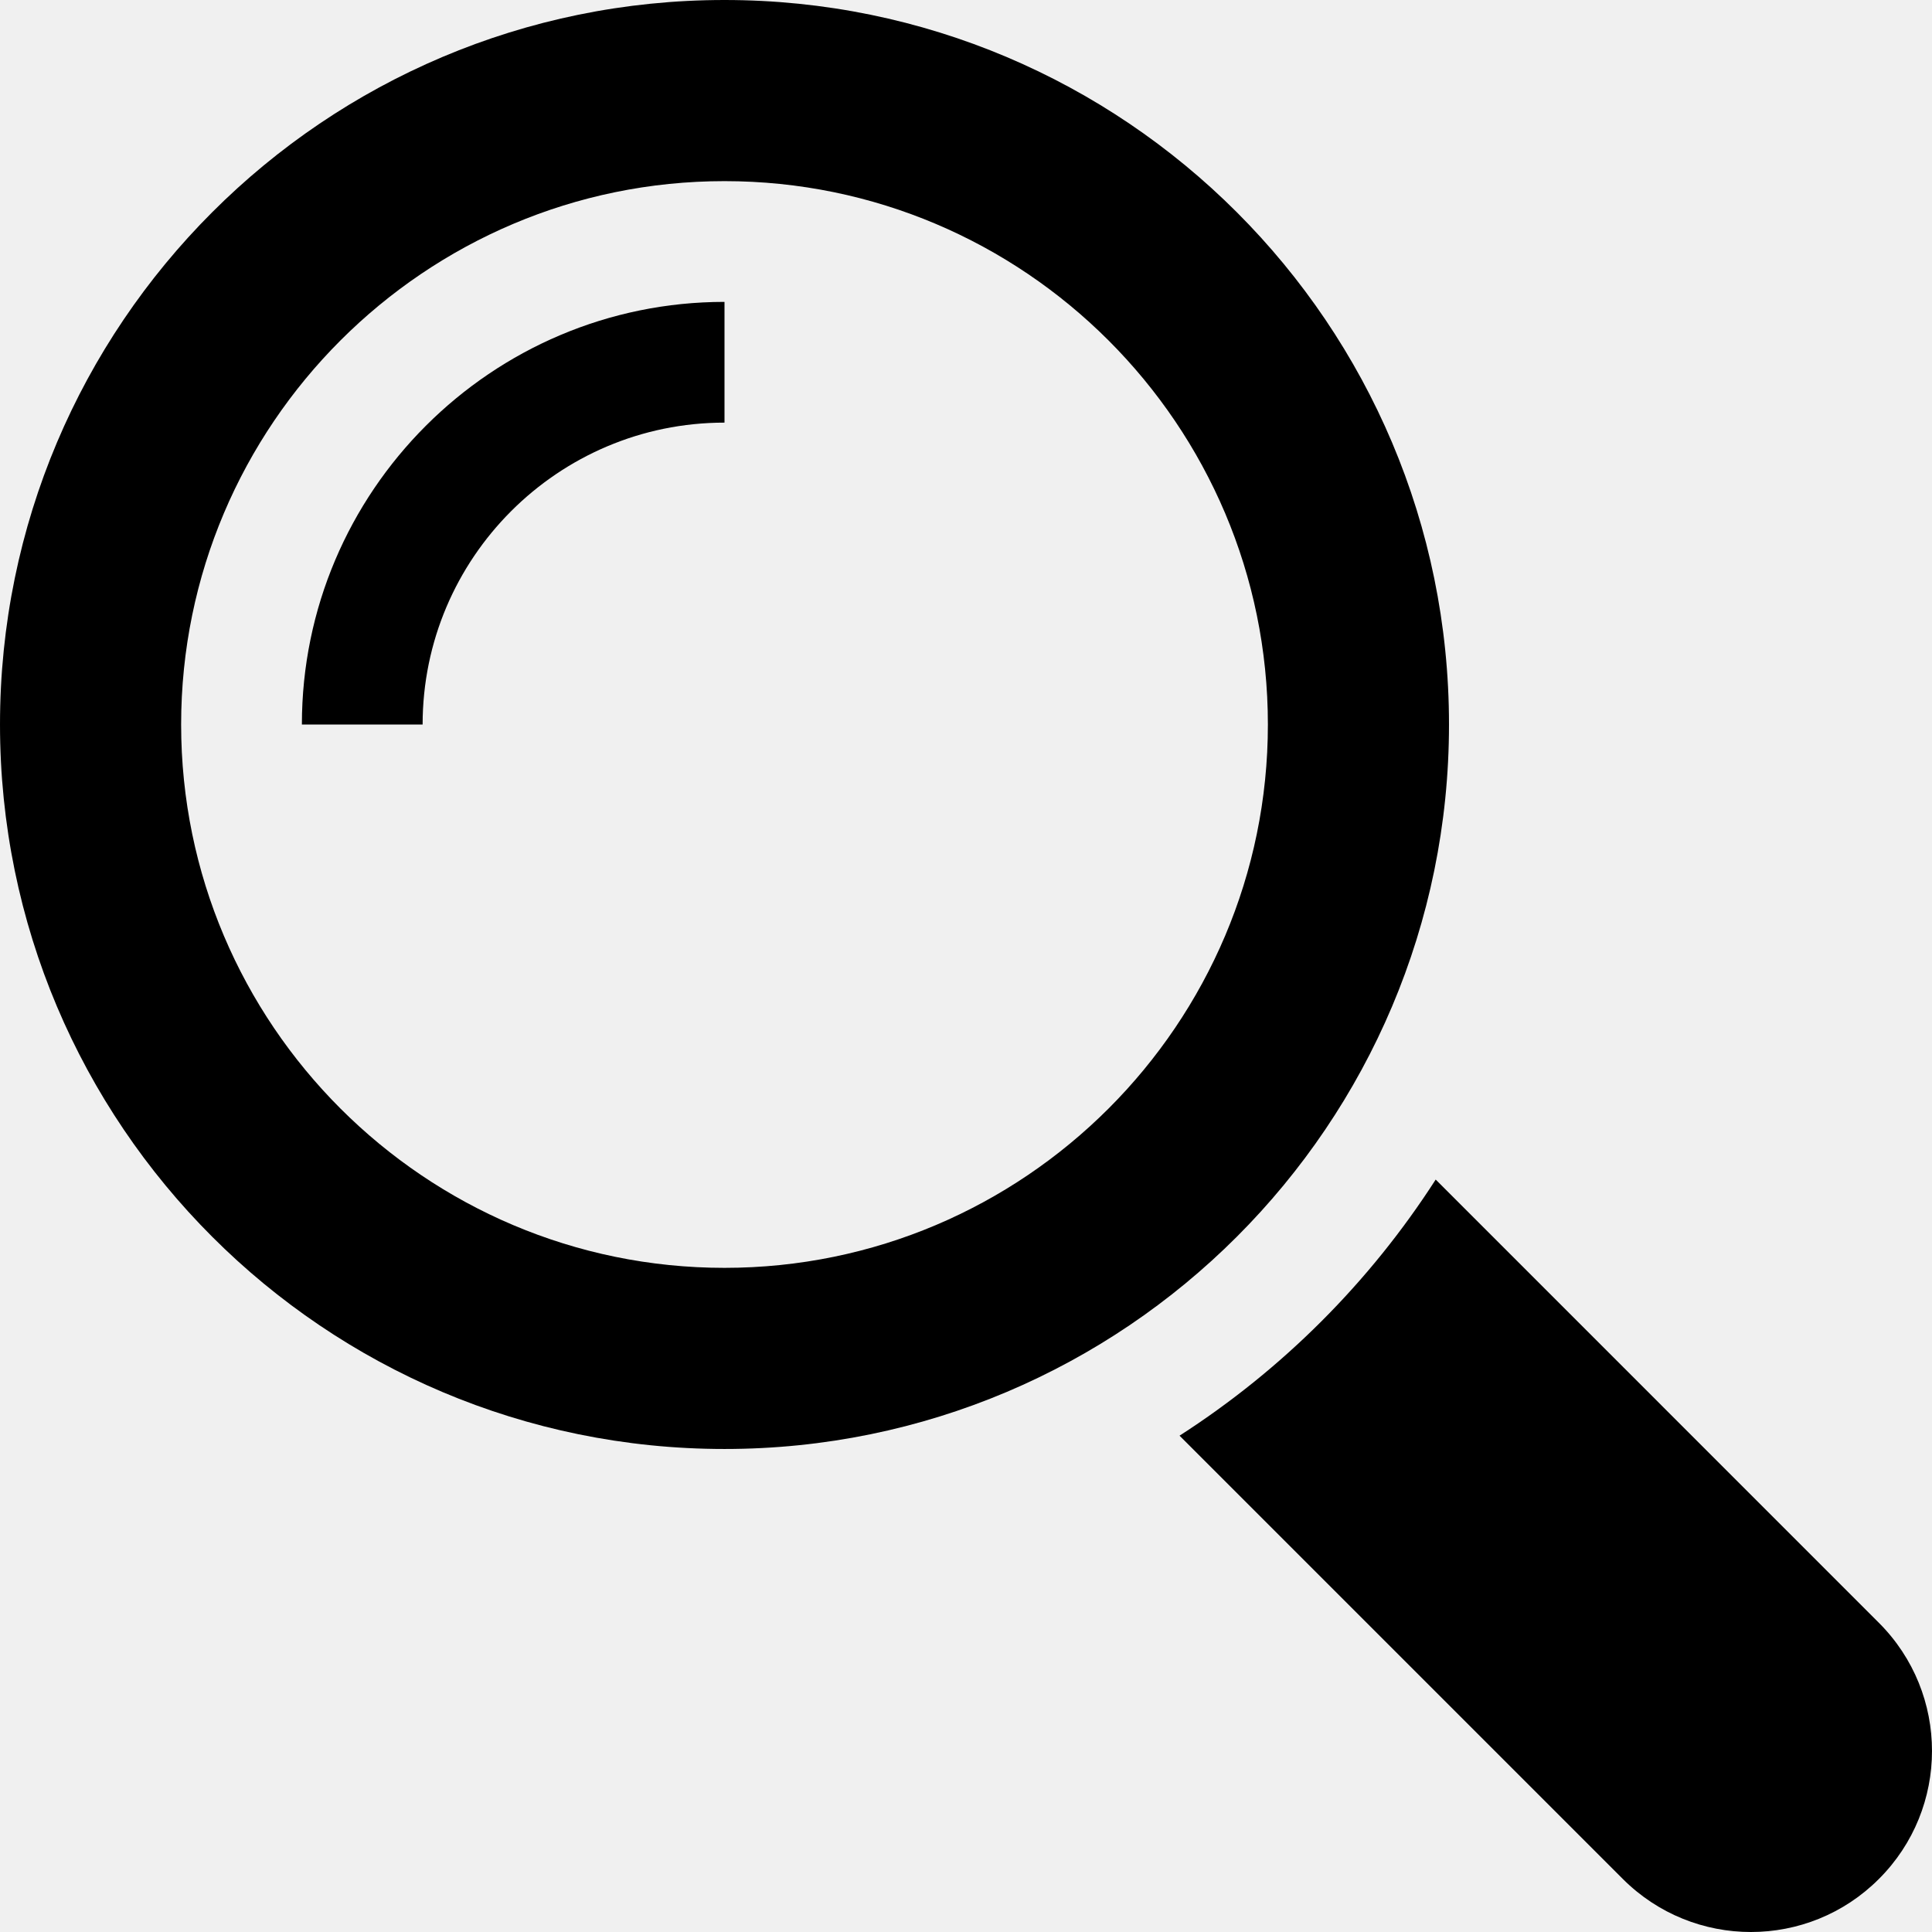
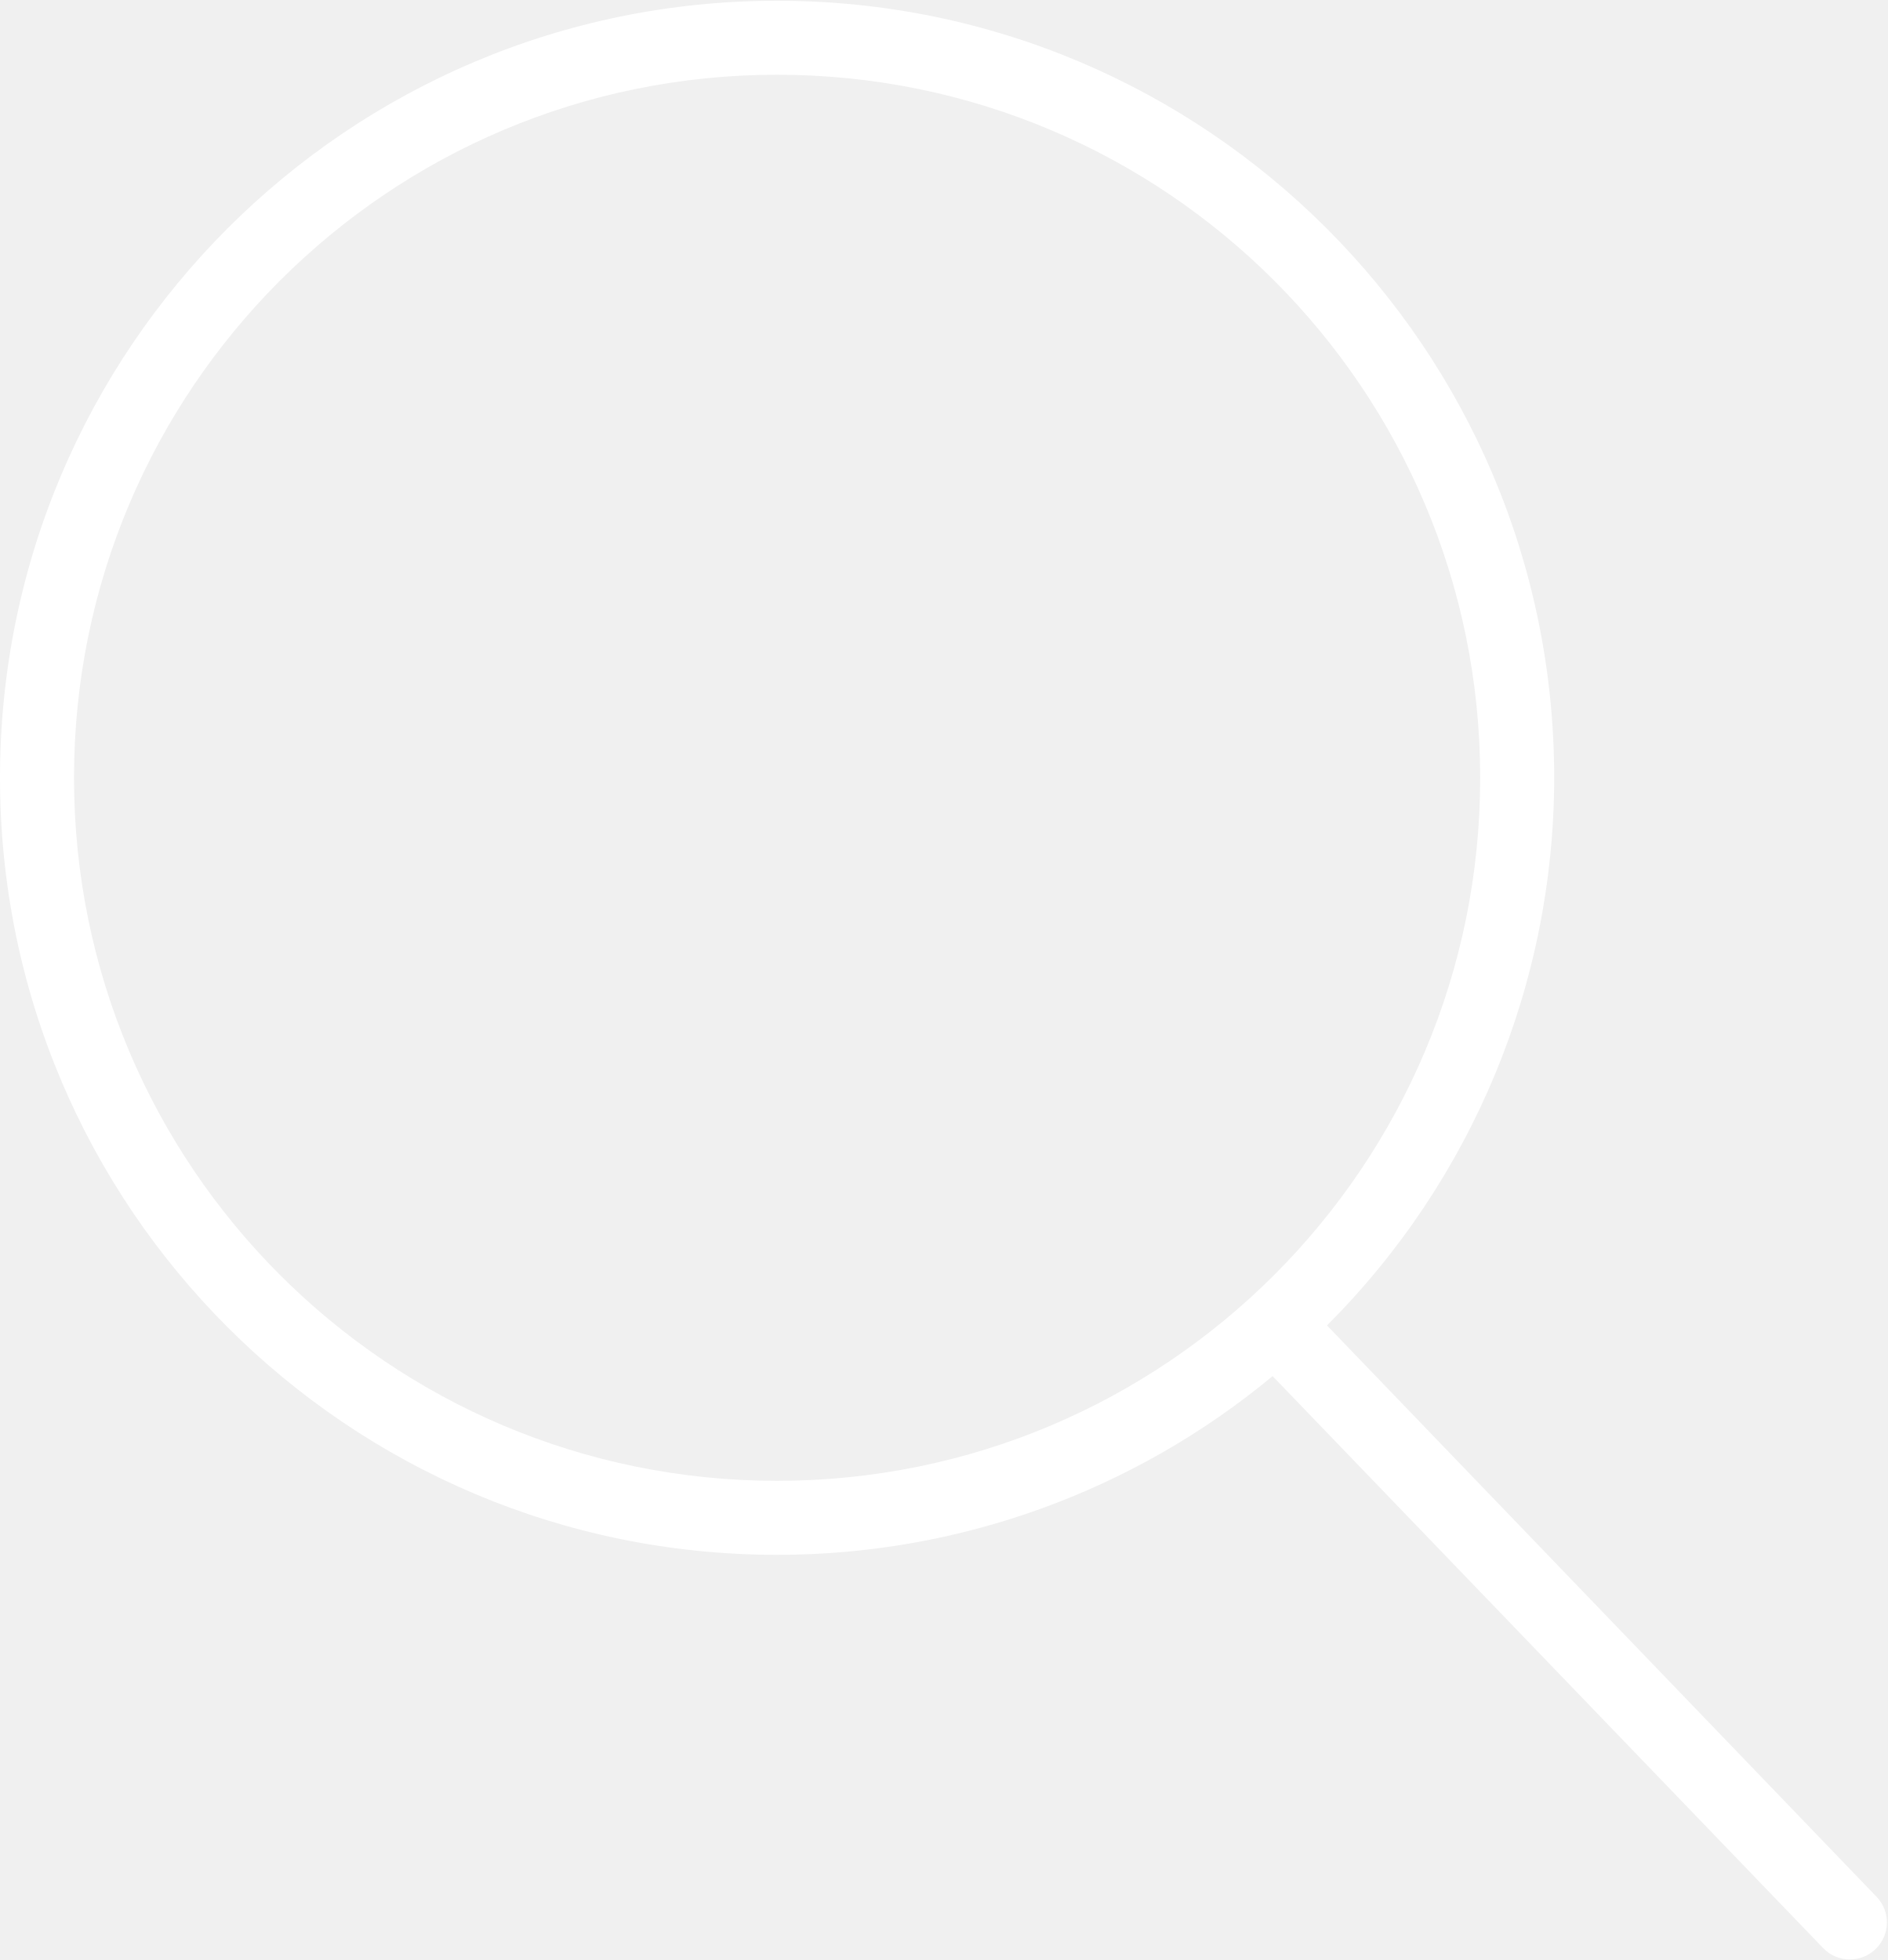
- <svg xmlns="http://www.w3.org/2000/svg" version="1.1" id="Capa_1" x="0px" y="0px" width="485.213px" height="485.213px" viewBox="0 0 485.213 485.213" style="enable-background:new 0 0 485.213 485.213;" xml:space="preserve">
-   <g>
-     <g>
-       <path d="M471.882,407.567L360.567,296.243c-16.586,25.795-38.536,47.734-64.331,64.321l111.324,111.324    c17.772,17.768,46.587,17.768,64.321,0C489.654,454.149,489.654,425.334,471.882,407.567z" />
-       <path d="M363.909,181.955C363.909,81.473,282.44,0,181.956,0C81.474,0,0.001,81.473,0.001,181.955s81.473,181.951,181.955,181.951    C282.44,363.906,363.909,282.437,363.909,181.955z M181.956,318.416c-75.252,0-136.465-61.208-136.465-136.46    c0-75.252,61.213-136.465,136.465-136.465c75.25,0,136.468,61.213,136.468,136.465    C318.424,257.208,257.206,318.416,181.956,318.416z" />
-       <path d="M75.817,181.955h30.322c0-41.803,34.014-75.814,75.816-75.814V75.816C123.438,75.816,75.817,123.437,75.817,181.955z" />
-     </g>
-   </g>
-   <g>
- </g>
-   <g>
- </g>
-   <g>
- </g>
-   <g>
- </g>
-   <g>
- </g>
-   <g>
- </g>
-   <g>
- </g>
-   <g>
- </g>
-   <g>
- </g>
-   <g>
- </g>
-   <g>
- </g>
-   <g>
- </g>
-   <g>
- </g>
-   <g>
- </g>
-   <g>
- </g>
+ <svg xmlns="http://www.w3.org/2000/svg" id="Capa_1" data-name="Capa 1" viewBox="0 0 51 52.97">
+   <defs>
+     <style>.cls-1{fill:#fff;}</style>
+   </defs>
+   <path class="cls-1" d="M3.55,109.25-11.31,93.8A20.93,20.93,0,0,0-5.17,79a21,21,0,0,0-21-21,21,21,0,0,0-21,21,21,21,0,0,0,21,21,20.94,20.94,0,0,0,13.39-4.83L2.11,110.64a1,1,0,0,0,1.42,0A1,1,0,0,0,3.55,109.25ZM-26.17,98a19,19,0,0,1-19-19,19,19,0,0,1,19-19,19,19,0,0,1,19,19A19,19,0,0,1-26.17,98Z" transform="translate(47.17 -57.98)" />
</svg>
